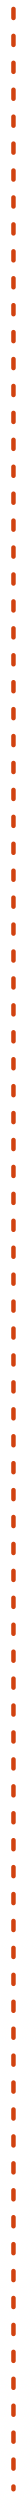
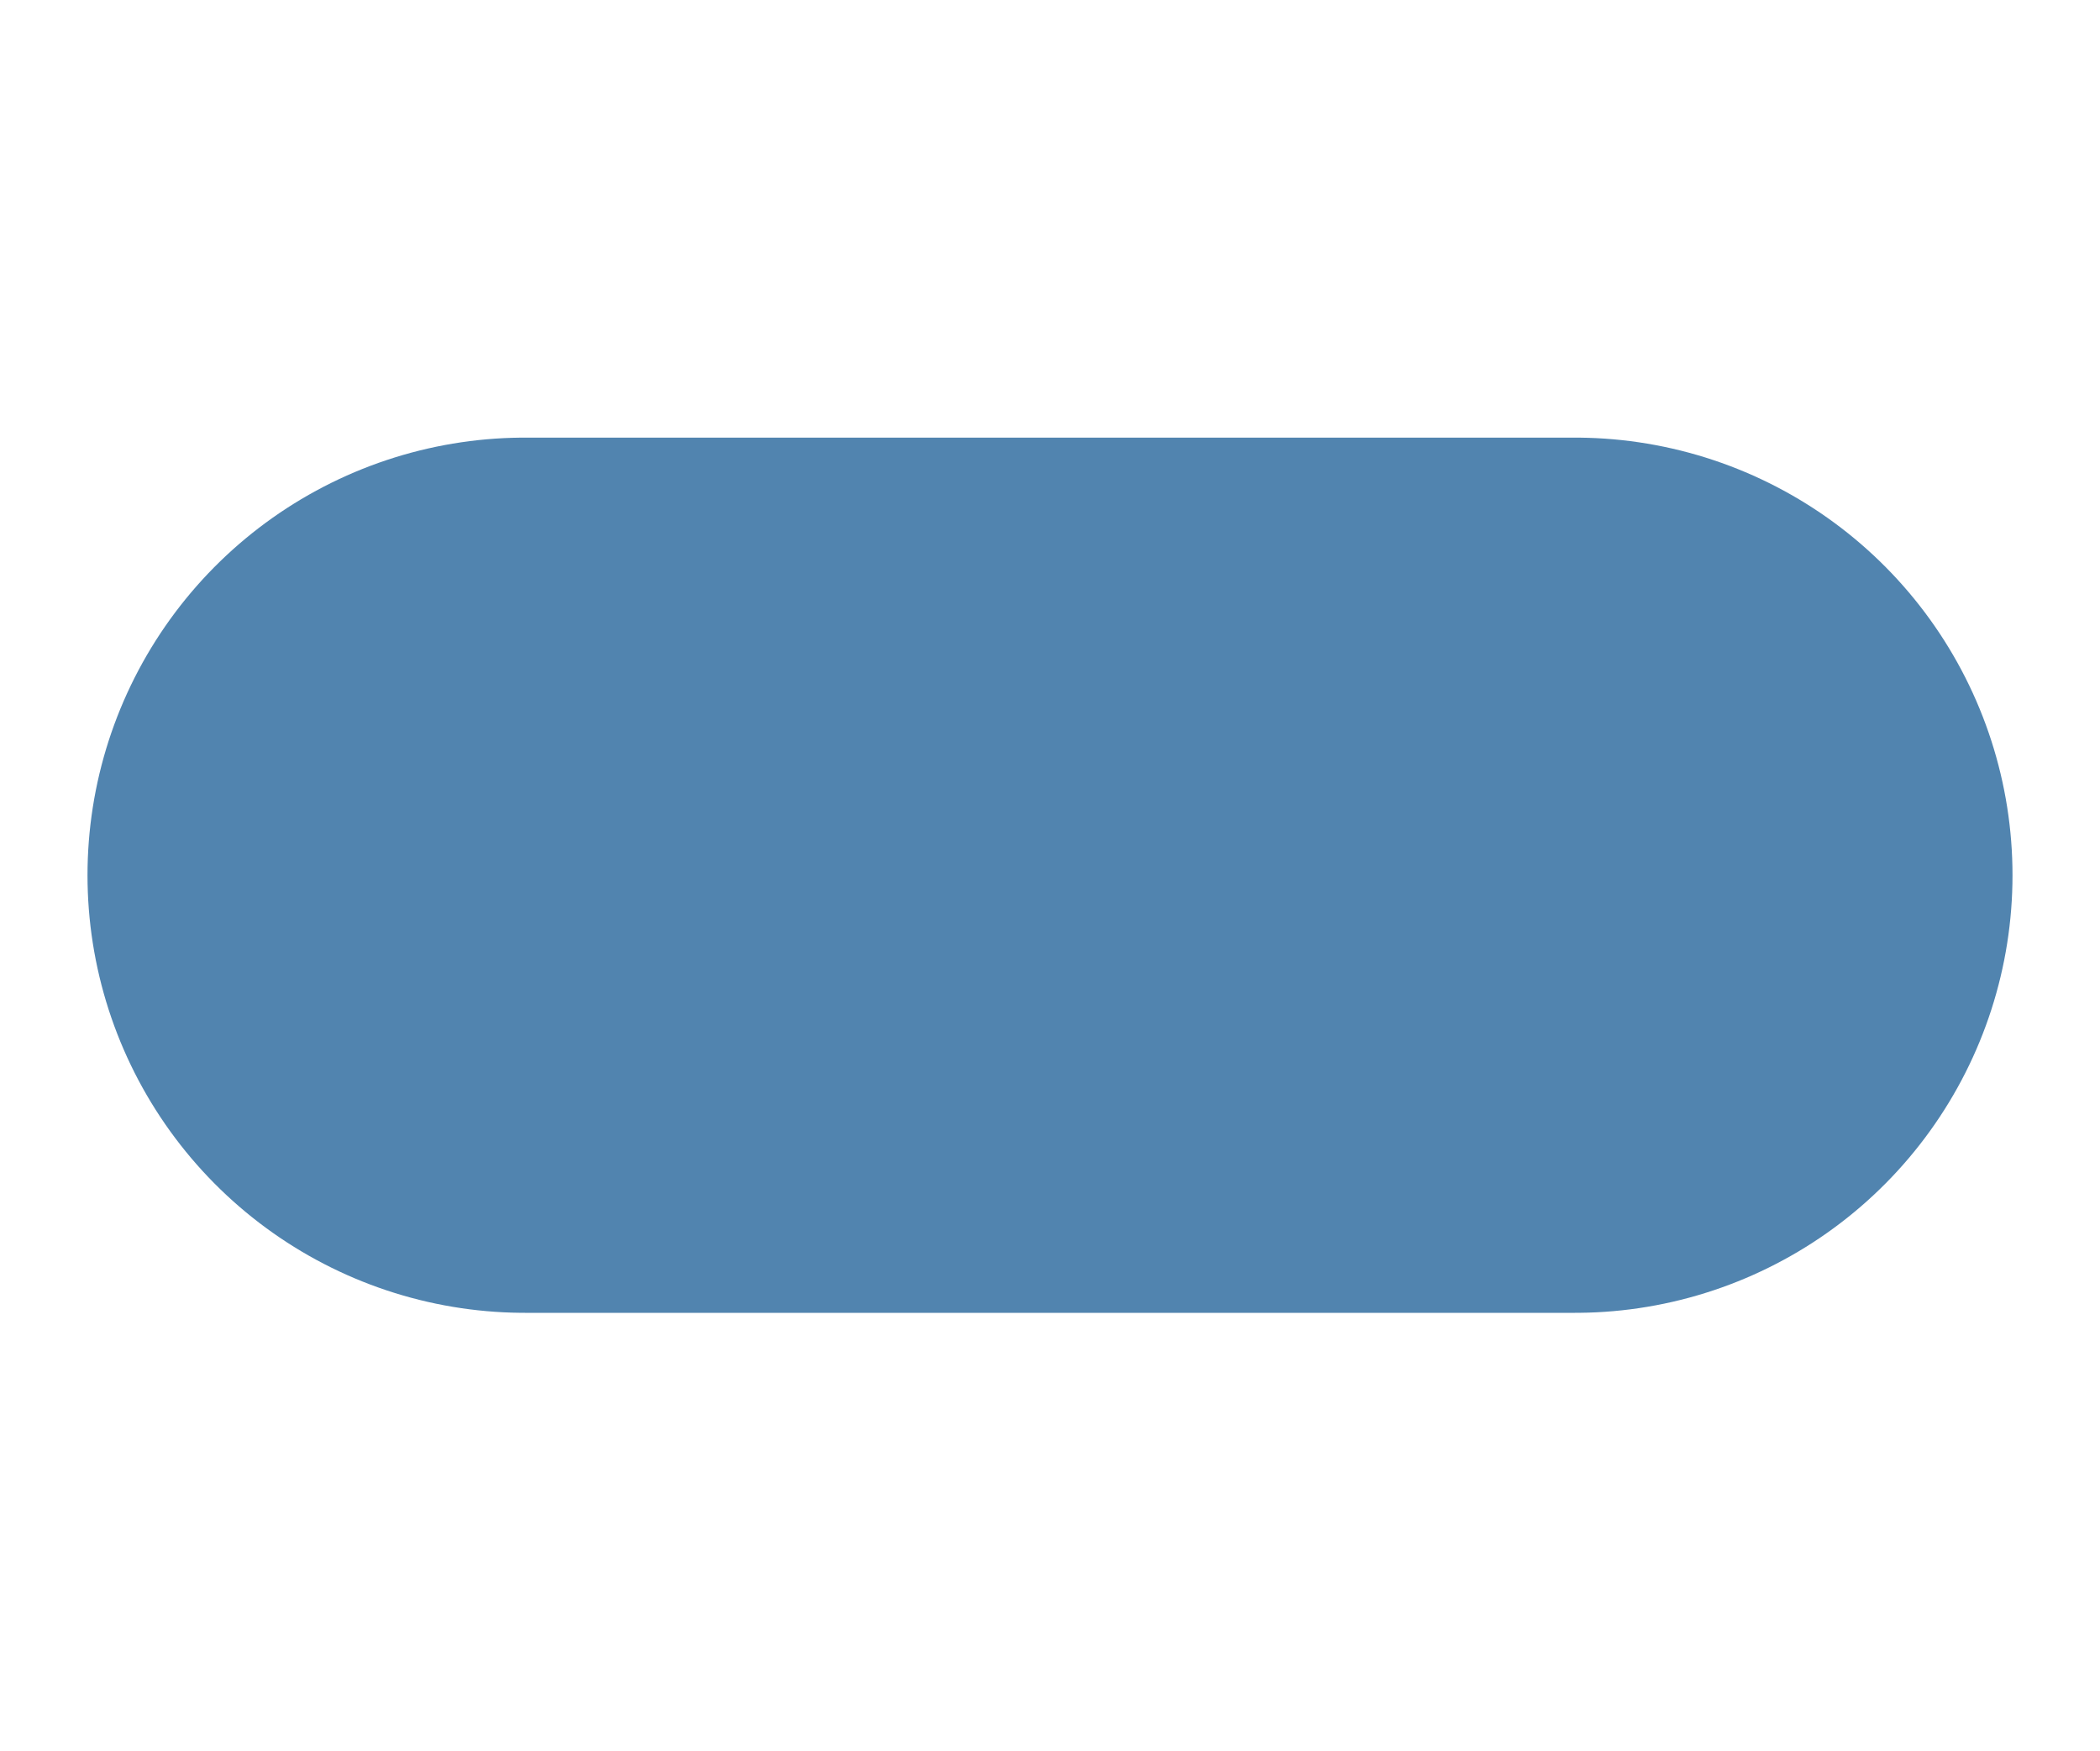
- <svg xmlns="http://www.w3.org/2000/svg" width="25px" height="2785px">
-   <path fill-rule="evenodd" stroke="rgb(209, 66, 16)" stroke-width="5px" stroke-dasharray="10, 20" stroke-linecap="round" stroke-linejoin="miter" fill="red" d="M15.000,10.000 L15.000,2773.000 " />
+ <svg xmlns="http://www.w3.org/2000/svg" width="100%" height="10px" viewBox="0 0 100% 10">
+   <line x1="0" x2="100%" y1="5" y2="5" stroke="#5184AF" stroke-width="5" stroke-linecap="round" stroke-dasharray="15, 20" />
</svg>
